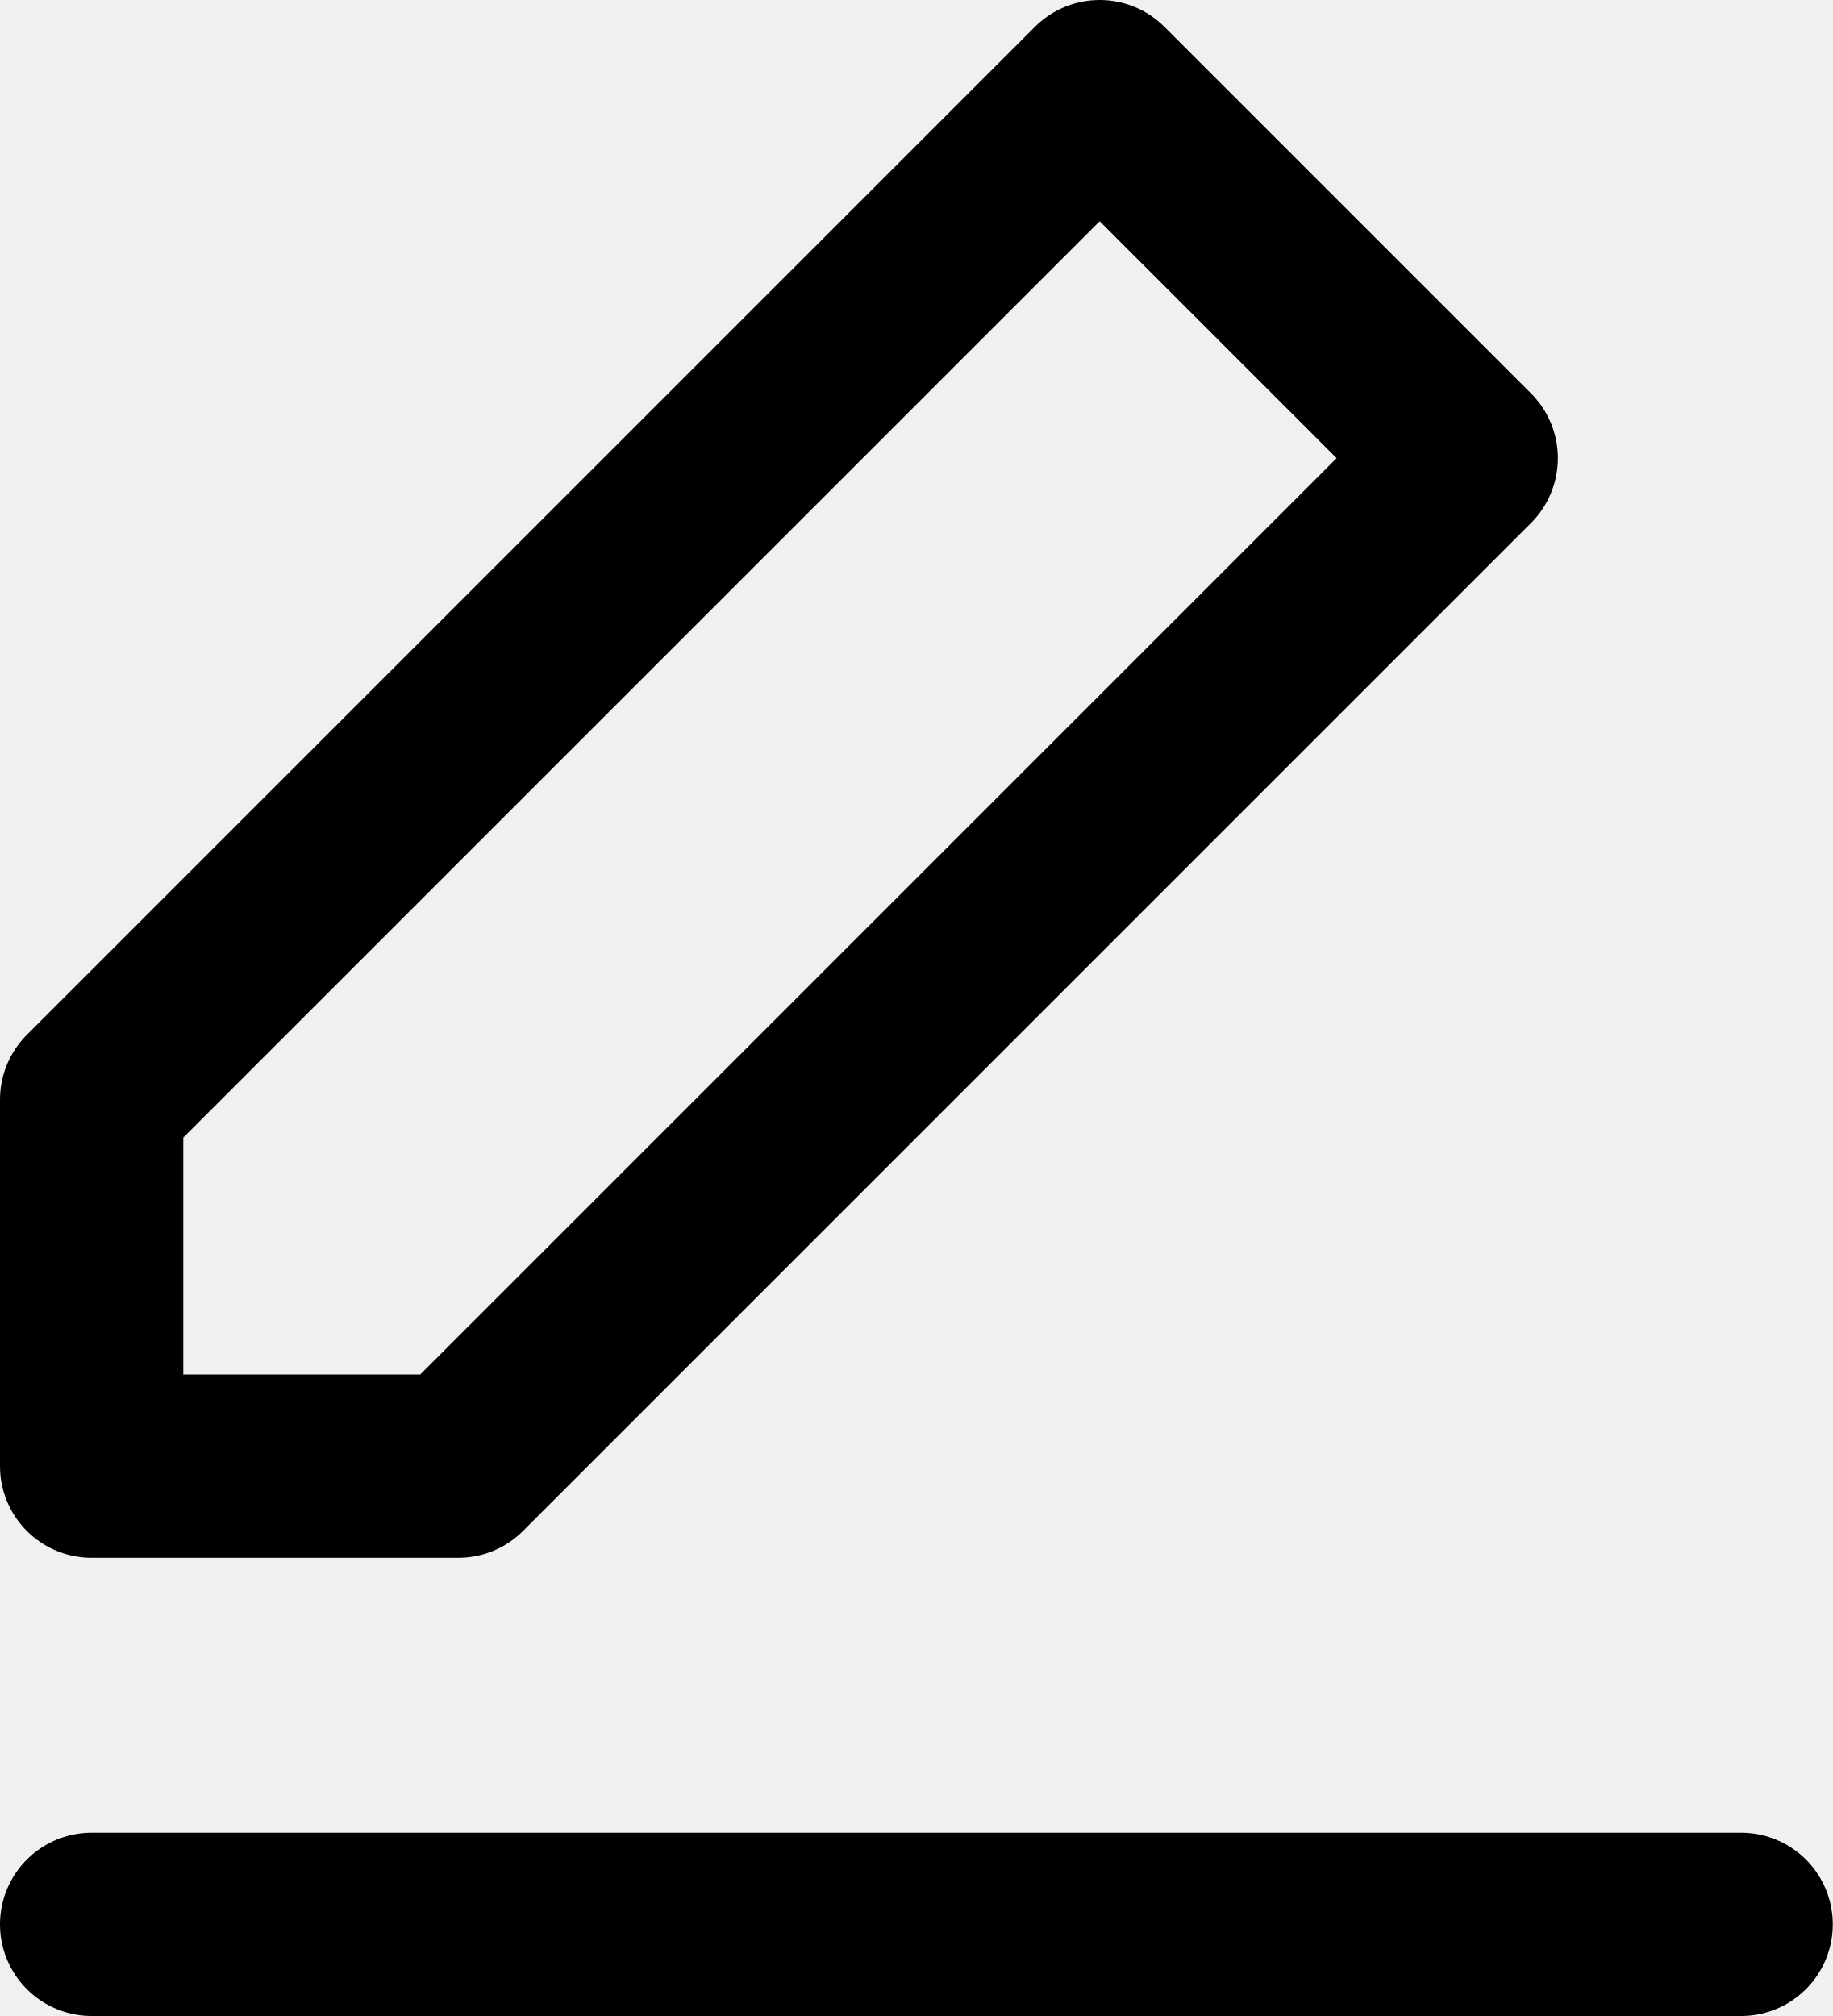
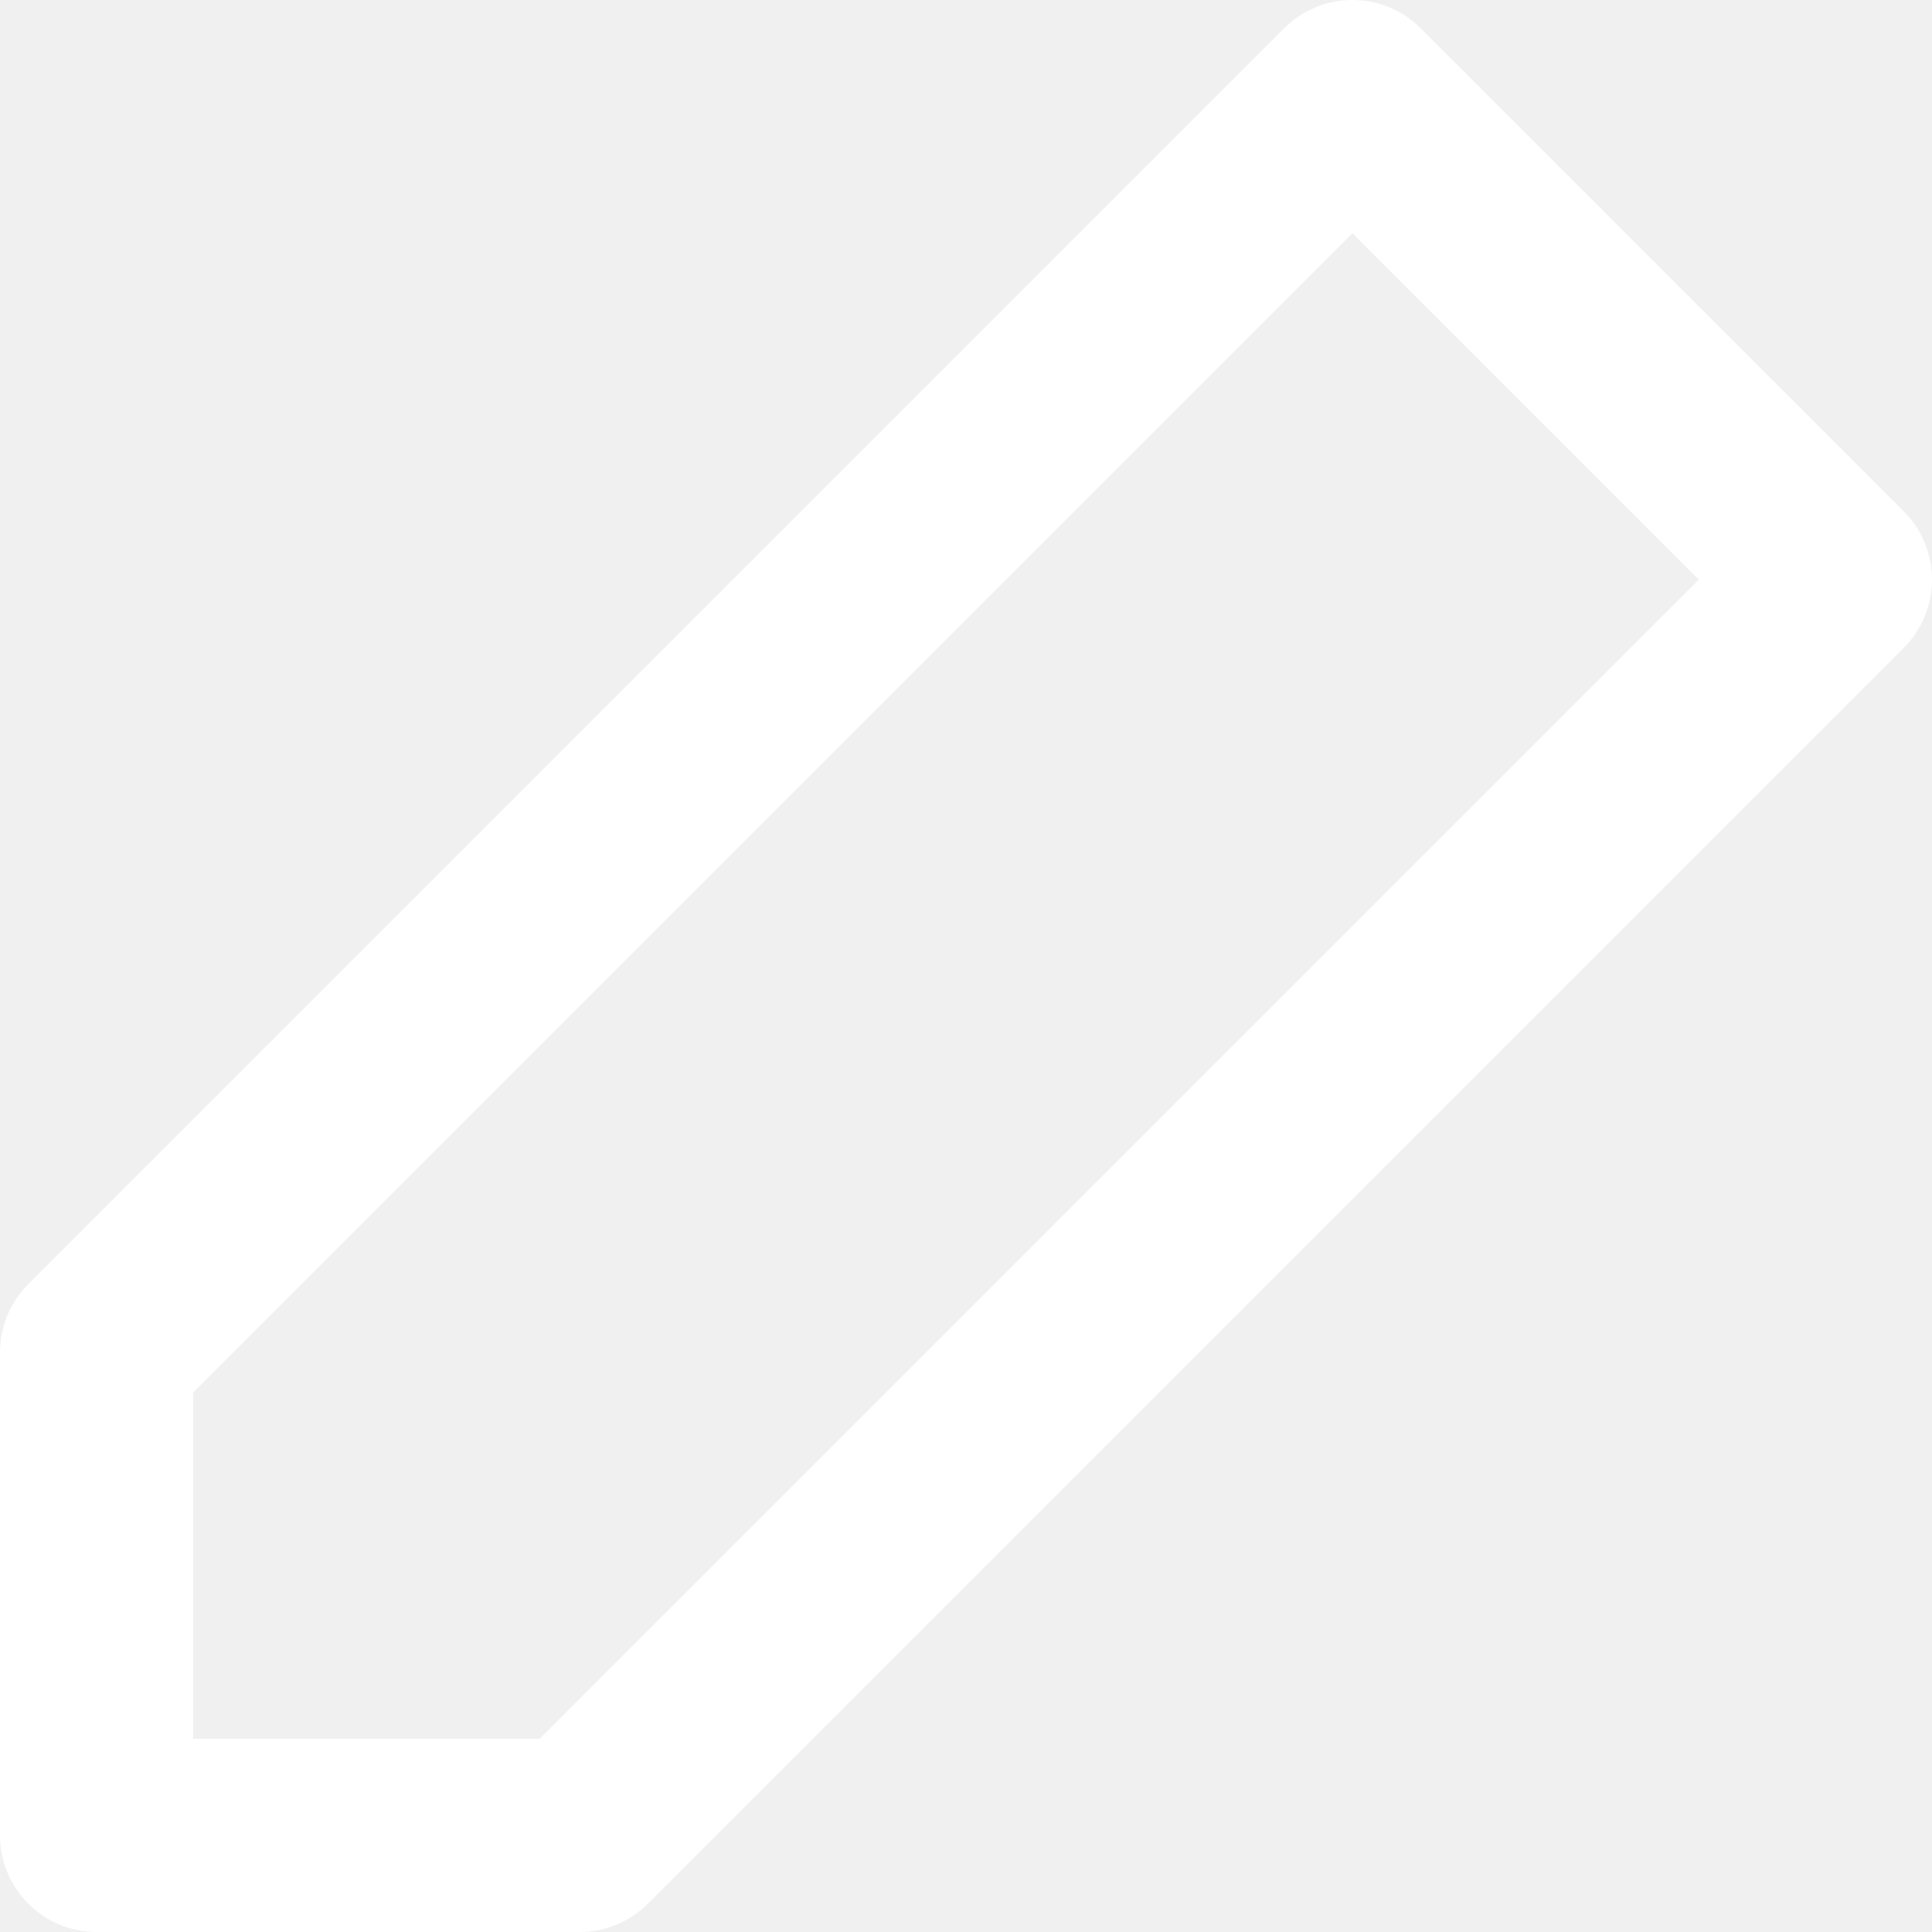
- <svg xmlns="http://www.w3.org/2000/svg" width="20px" height="22px" viewBox="0 0 20 22" version="1.1">
+ <svg xmlns="http://www.w3.org/2000/svg" width="20px" height="20px" viewBox="0 0 20 20" version="1.1">
  <defs />
  <g id="Page-1" stroke="none" stroke-width="1" fill="none" fill-rule="evenodd" stroke-linecap="round" stroke-linejoin="round">
-     <g id="feather-icon" transform="translate(-32, -320)" stroke-width="2" stroke="#000000">
-       <g id="edit-3" transform="translate(33, 321)">
-         <polygon id="Shape" points="11 0 15 4 4 15 0 15 0 11" />
-         <path d="M0,20 L18,20" id="Shape" />
+     <g id="feather-icon" transform="translate(-1343, -248)" stroke-width="2" stroke="#FFFFFF">
+       <g id="edit-2" transform="translate(1344, 249)">
+         <polygon id="Shape" points="13 0 18 5 5 18 0 18 0 13" />
      </g>
    </g>
  </g>
</svg>
